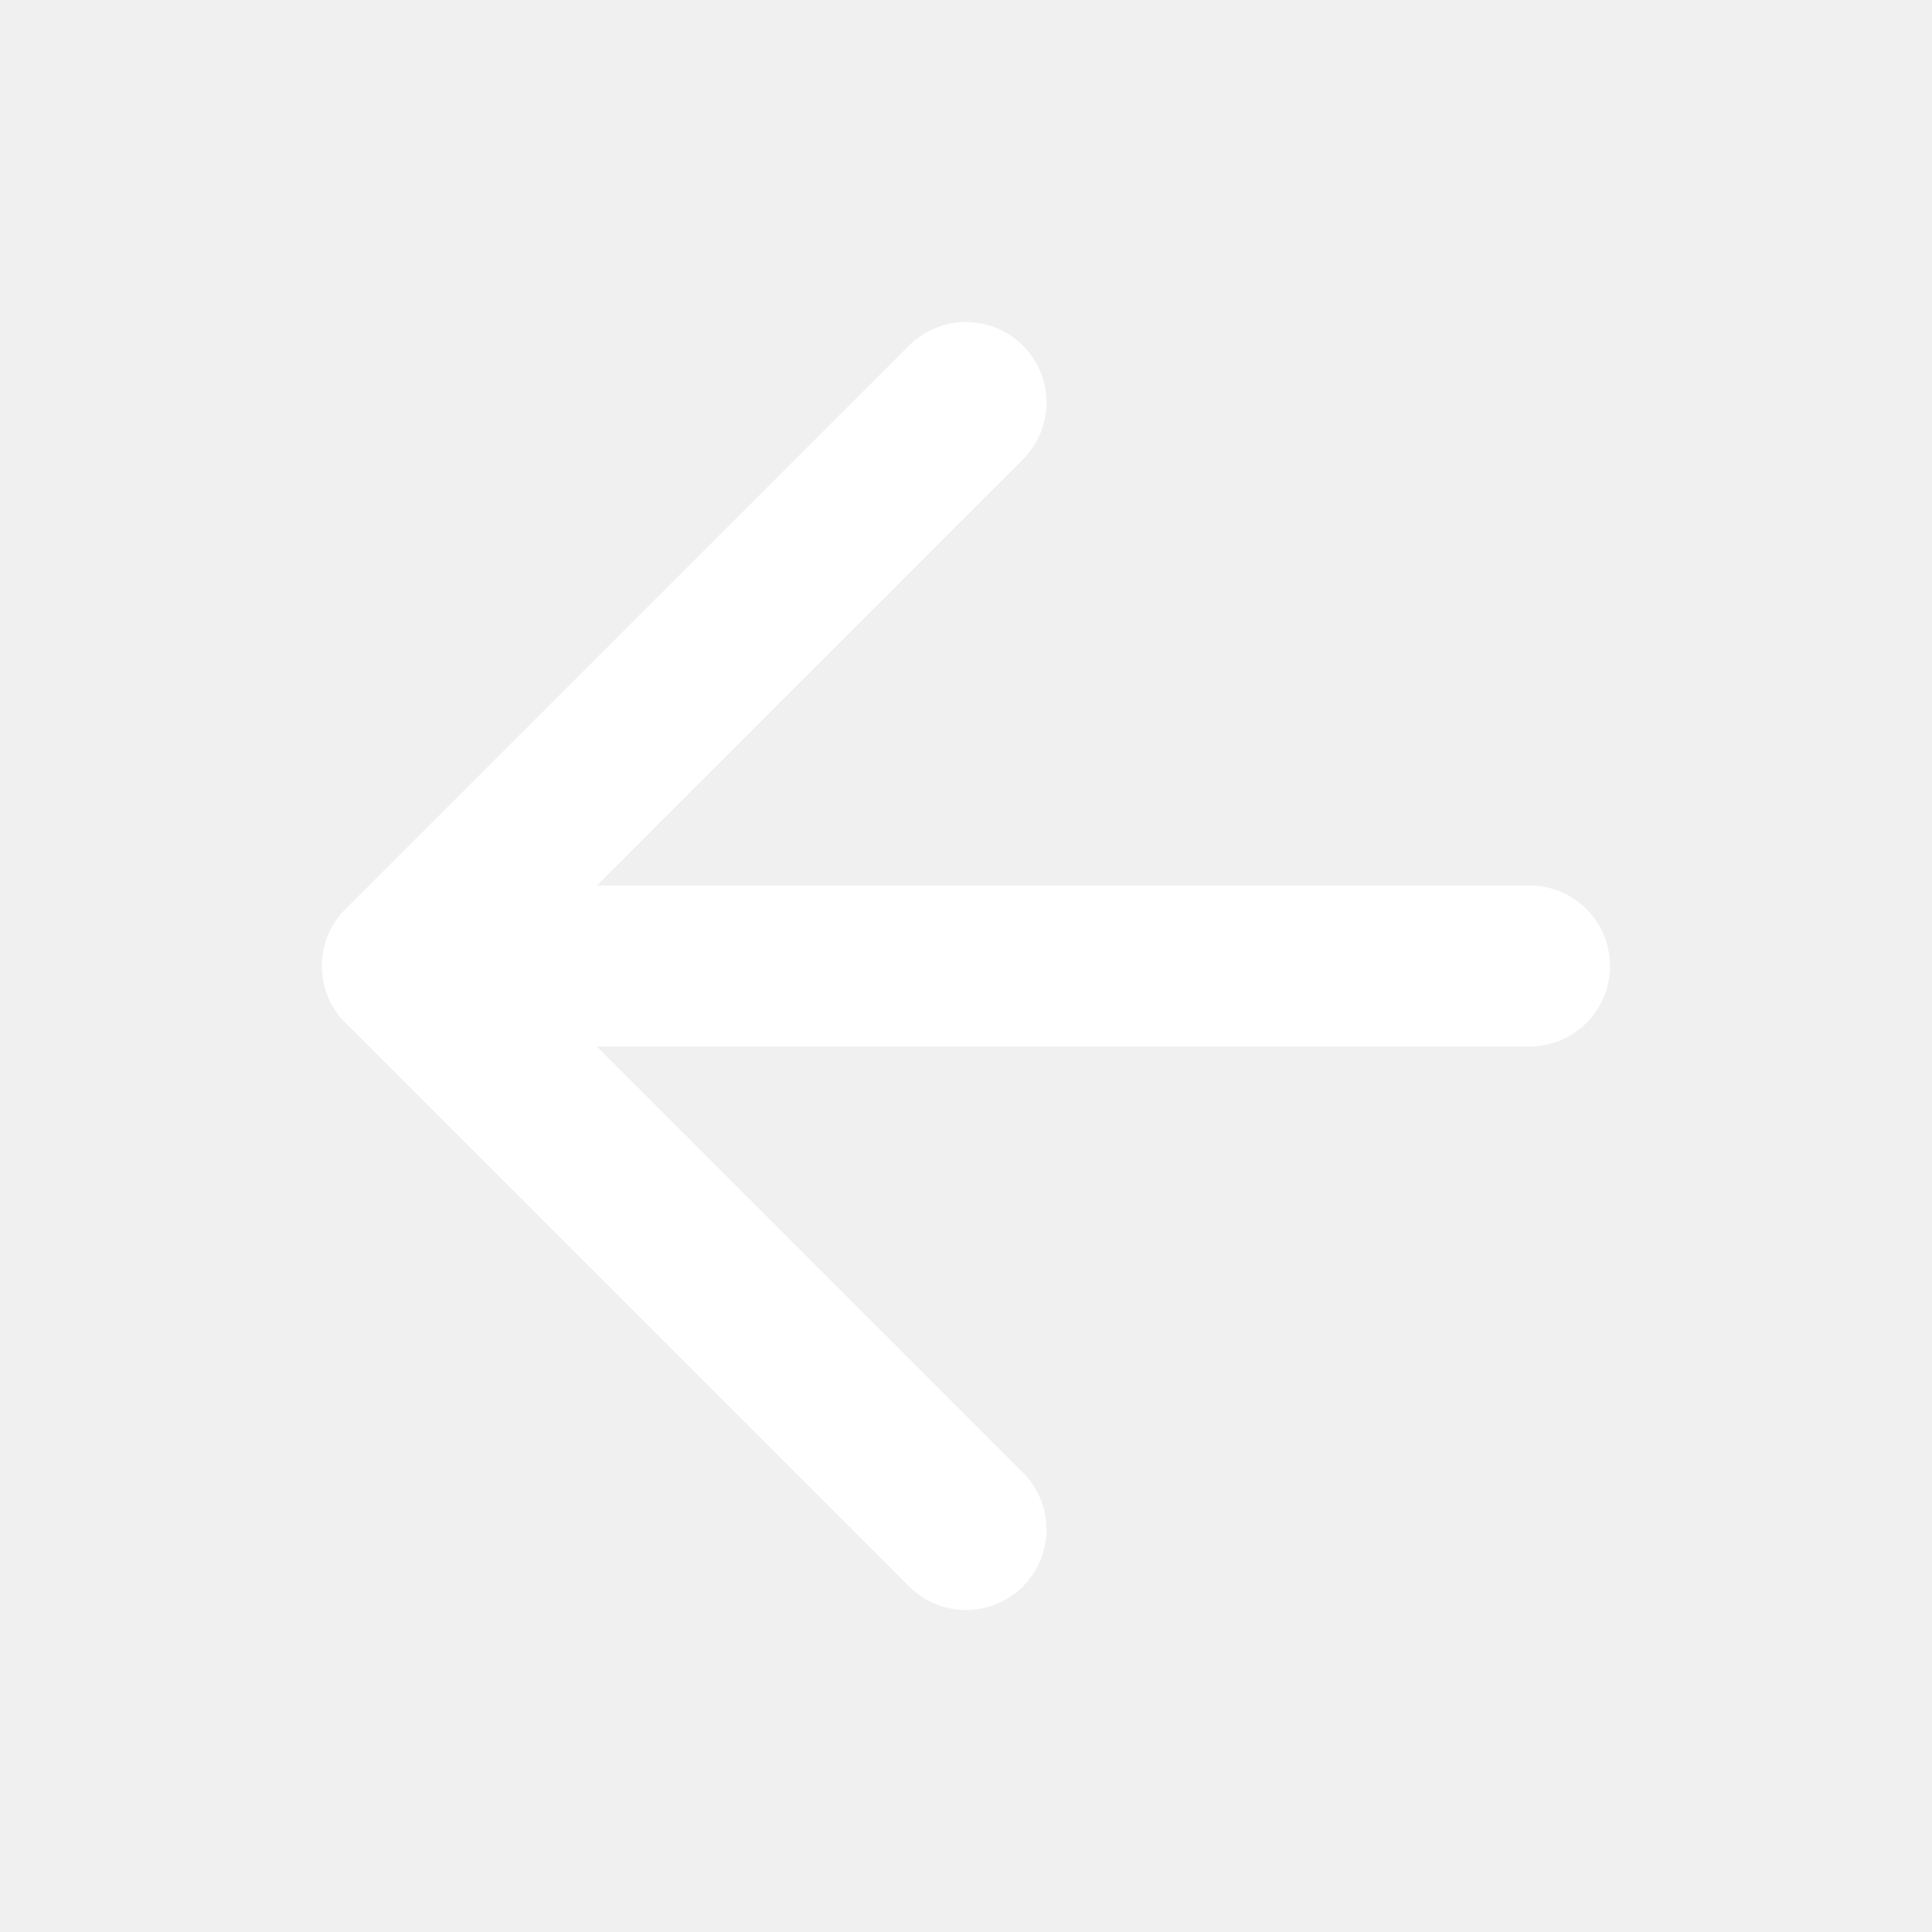
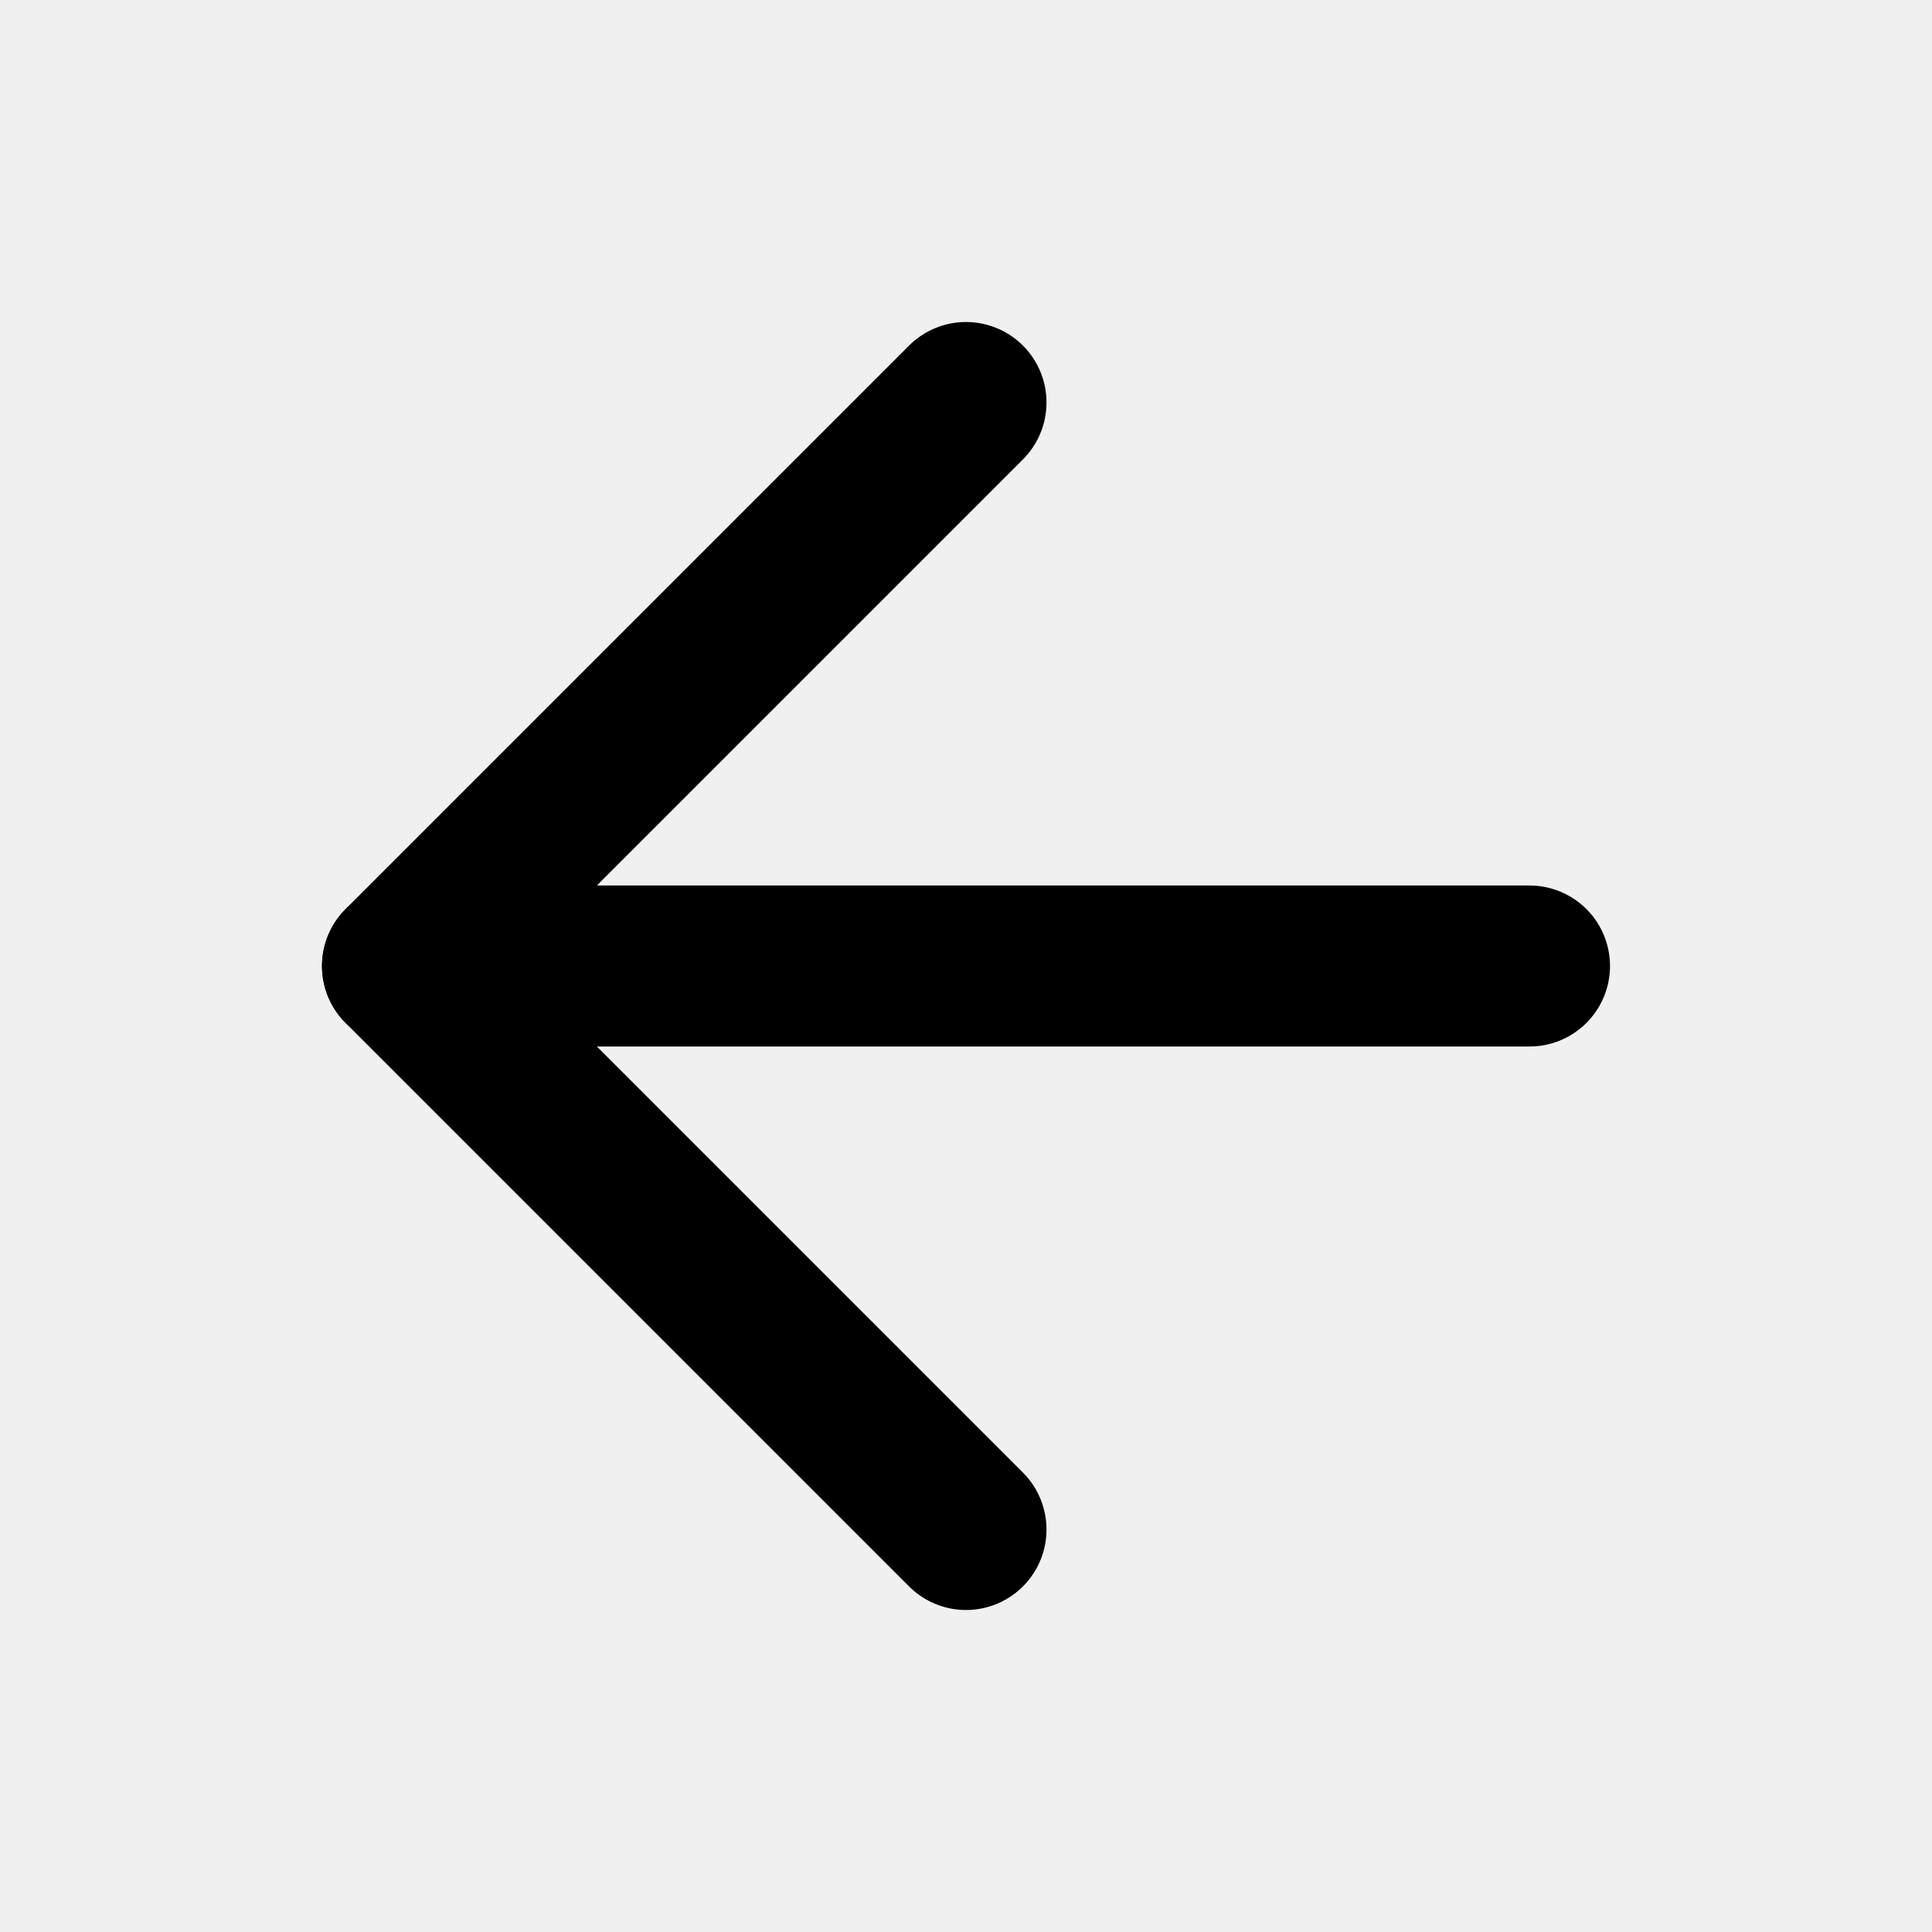
- <svg xmlns="http://www.w3.org/2000/svg" width="26" height="26" viewBox="0 0 24 24" fill="none" stroke="#ffffff" stroke-width="2" stroke-linecap="round" stroke-linejoin="round" class="feather feather-arrow-left">
+ <svg xmlns="http://www.w3.org/2000/svg" width="26" height="26" viewBox="0 0 24 24" fill="none" stroke="#000000" stroke-width="2" stroke-linecap="round" stroke-linejoin="round" class="feather feather-arrow-left">
  <line x1="19" y1="12" x2="5" y2="12" />
  <polyline points="12 19 5 12 12 5" />
</svg>
